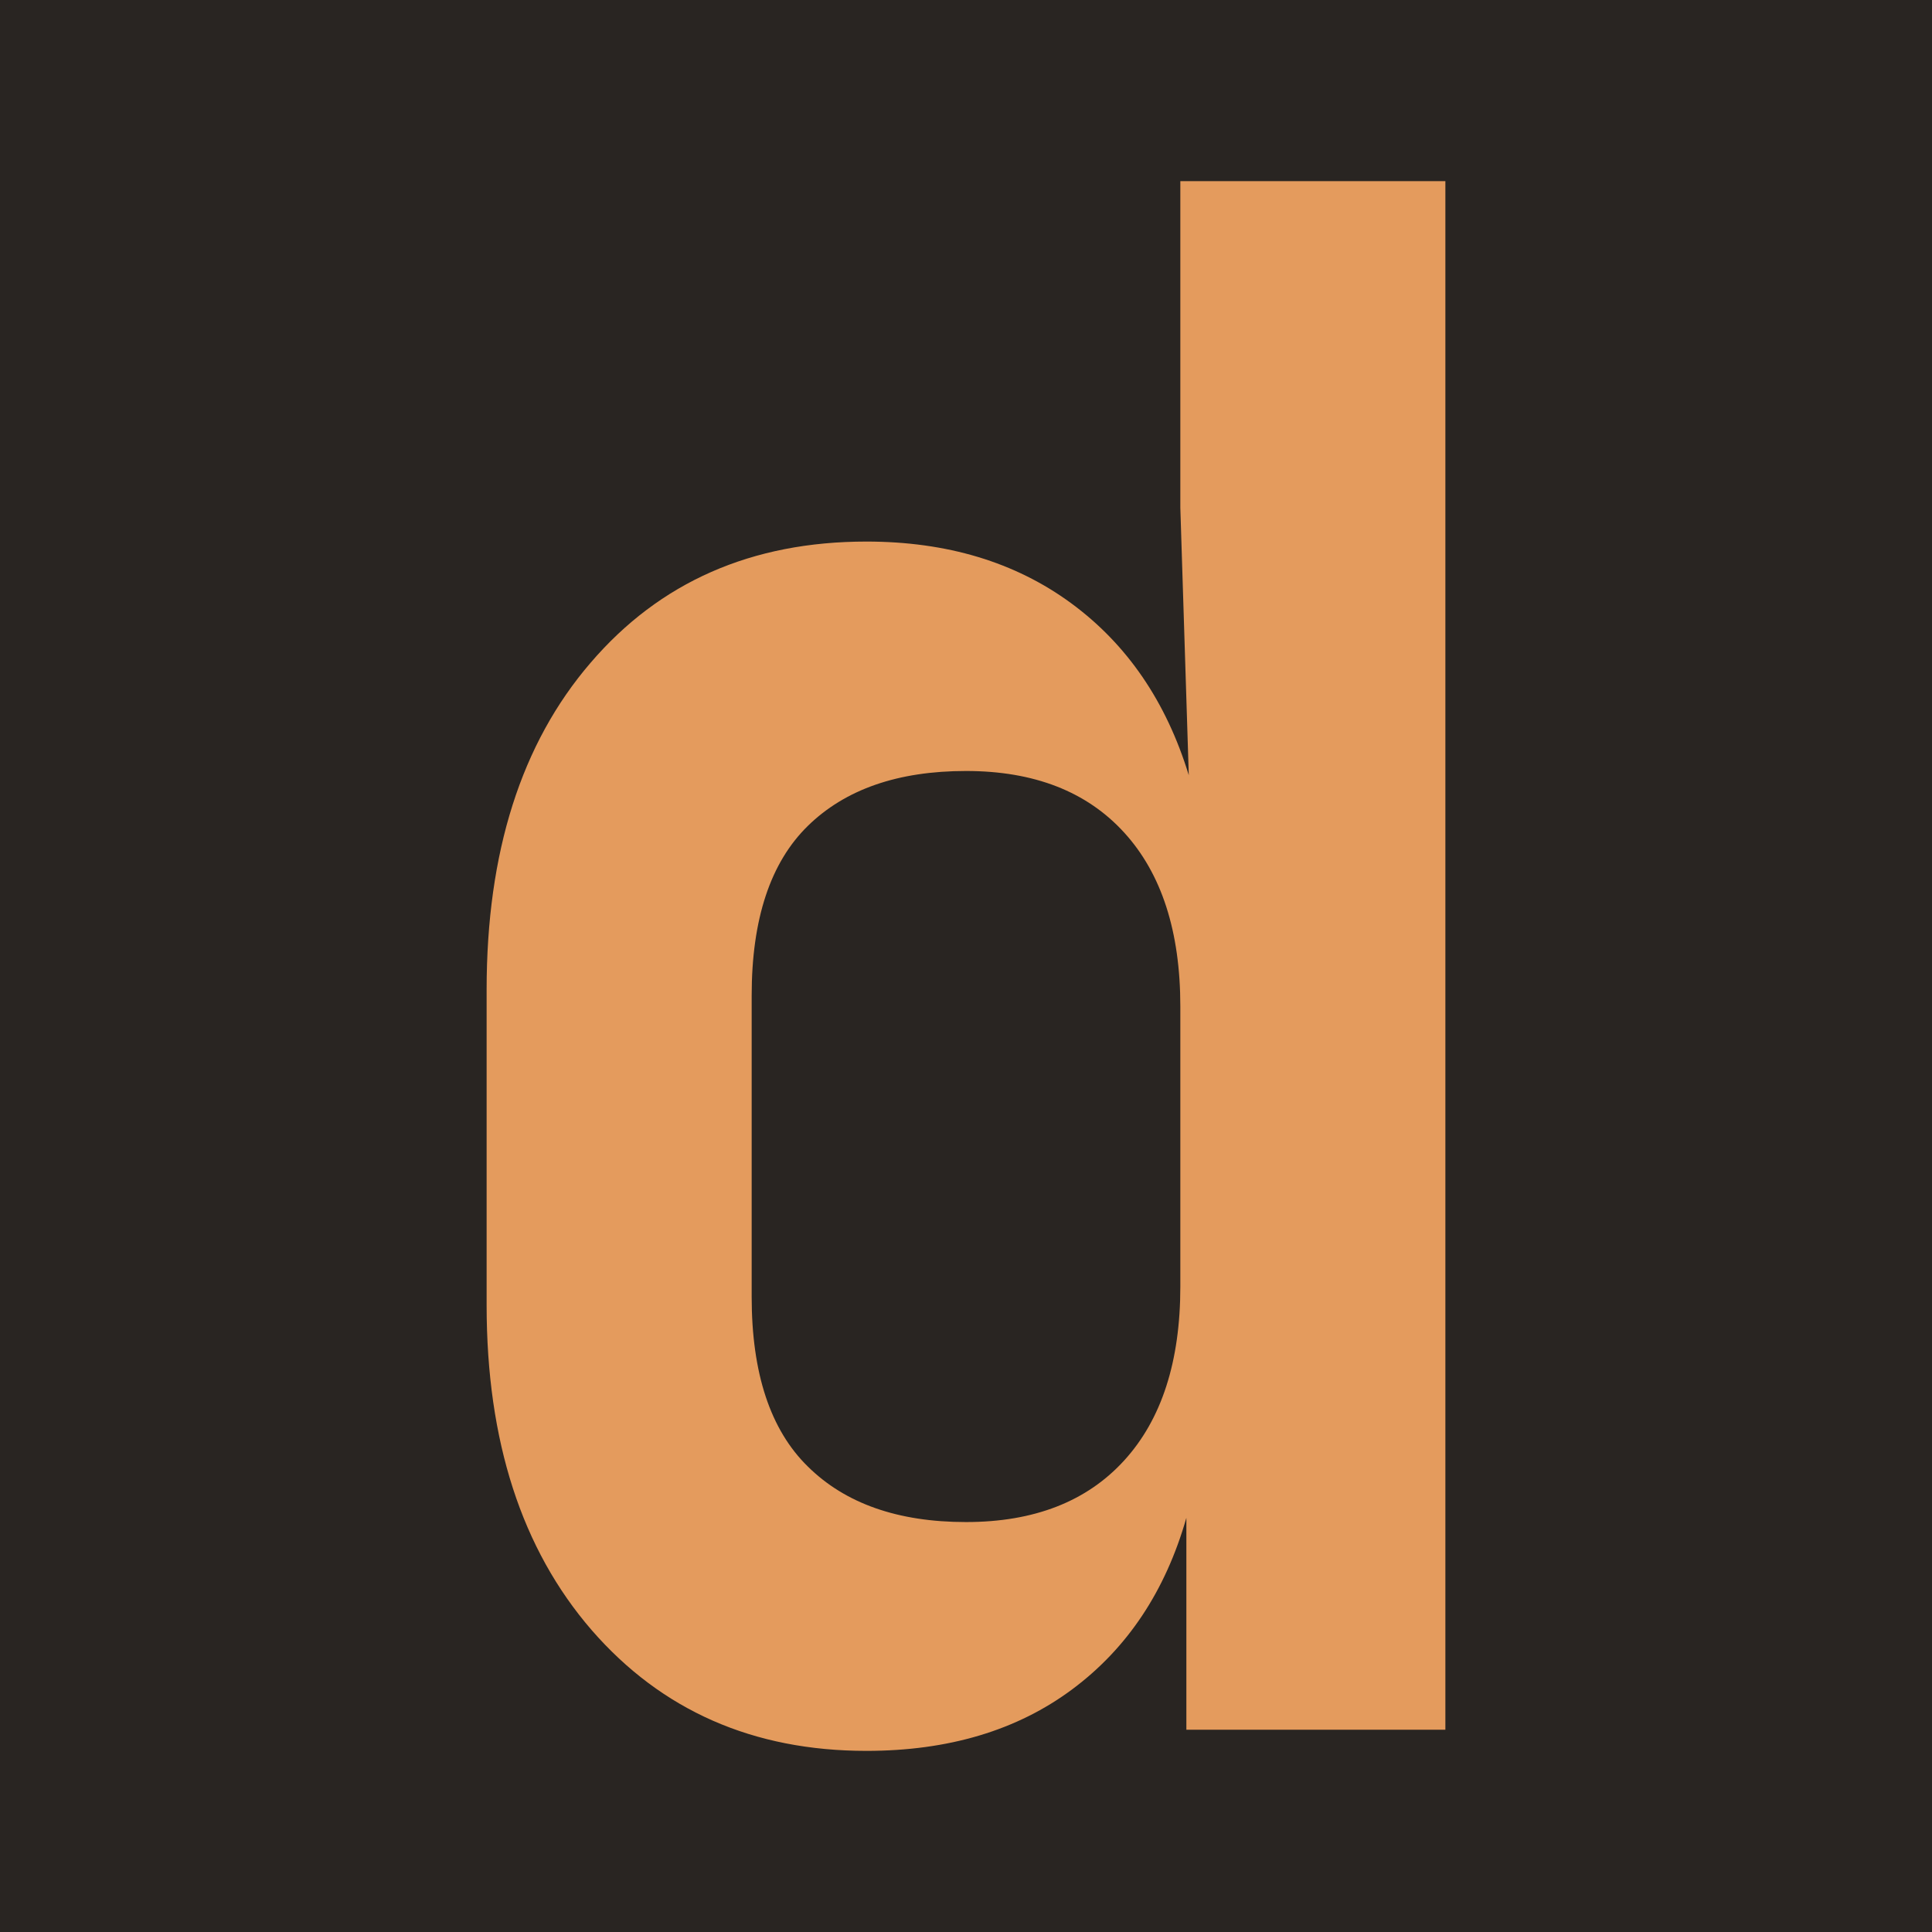
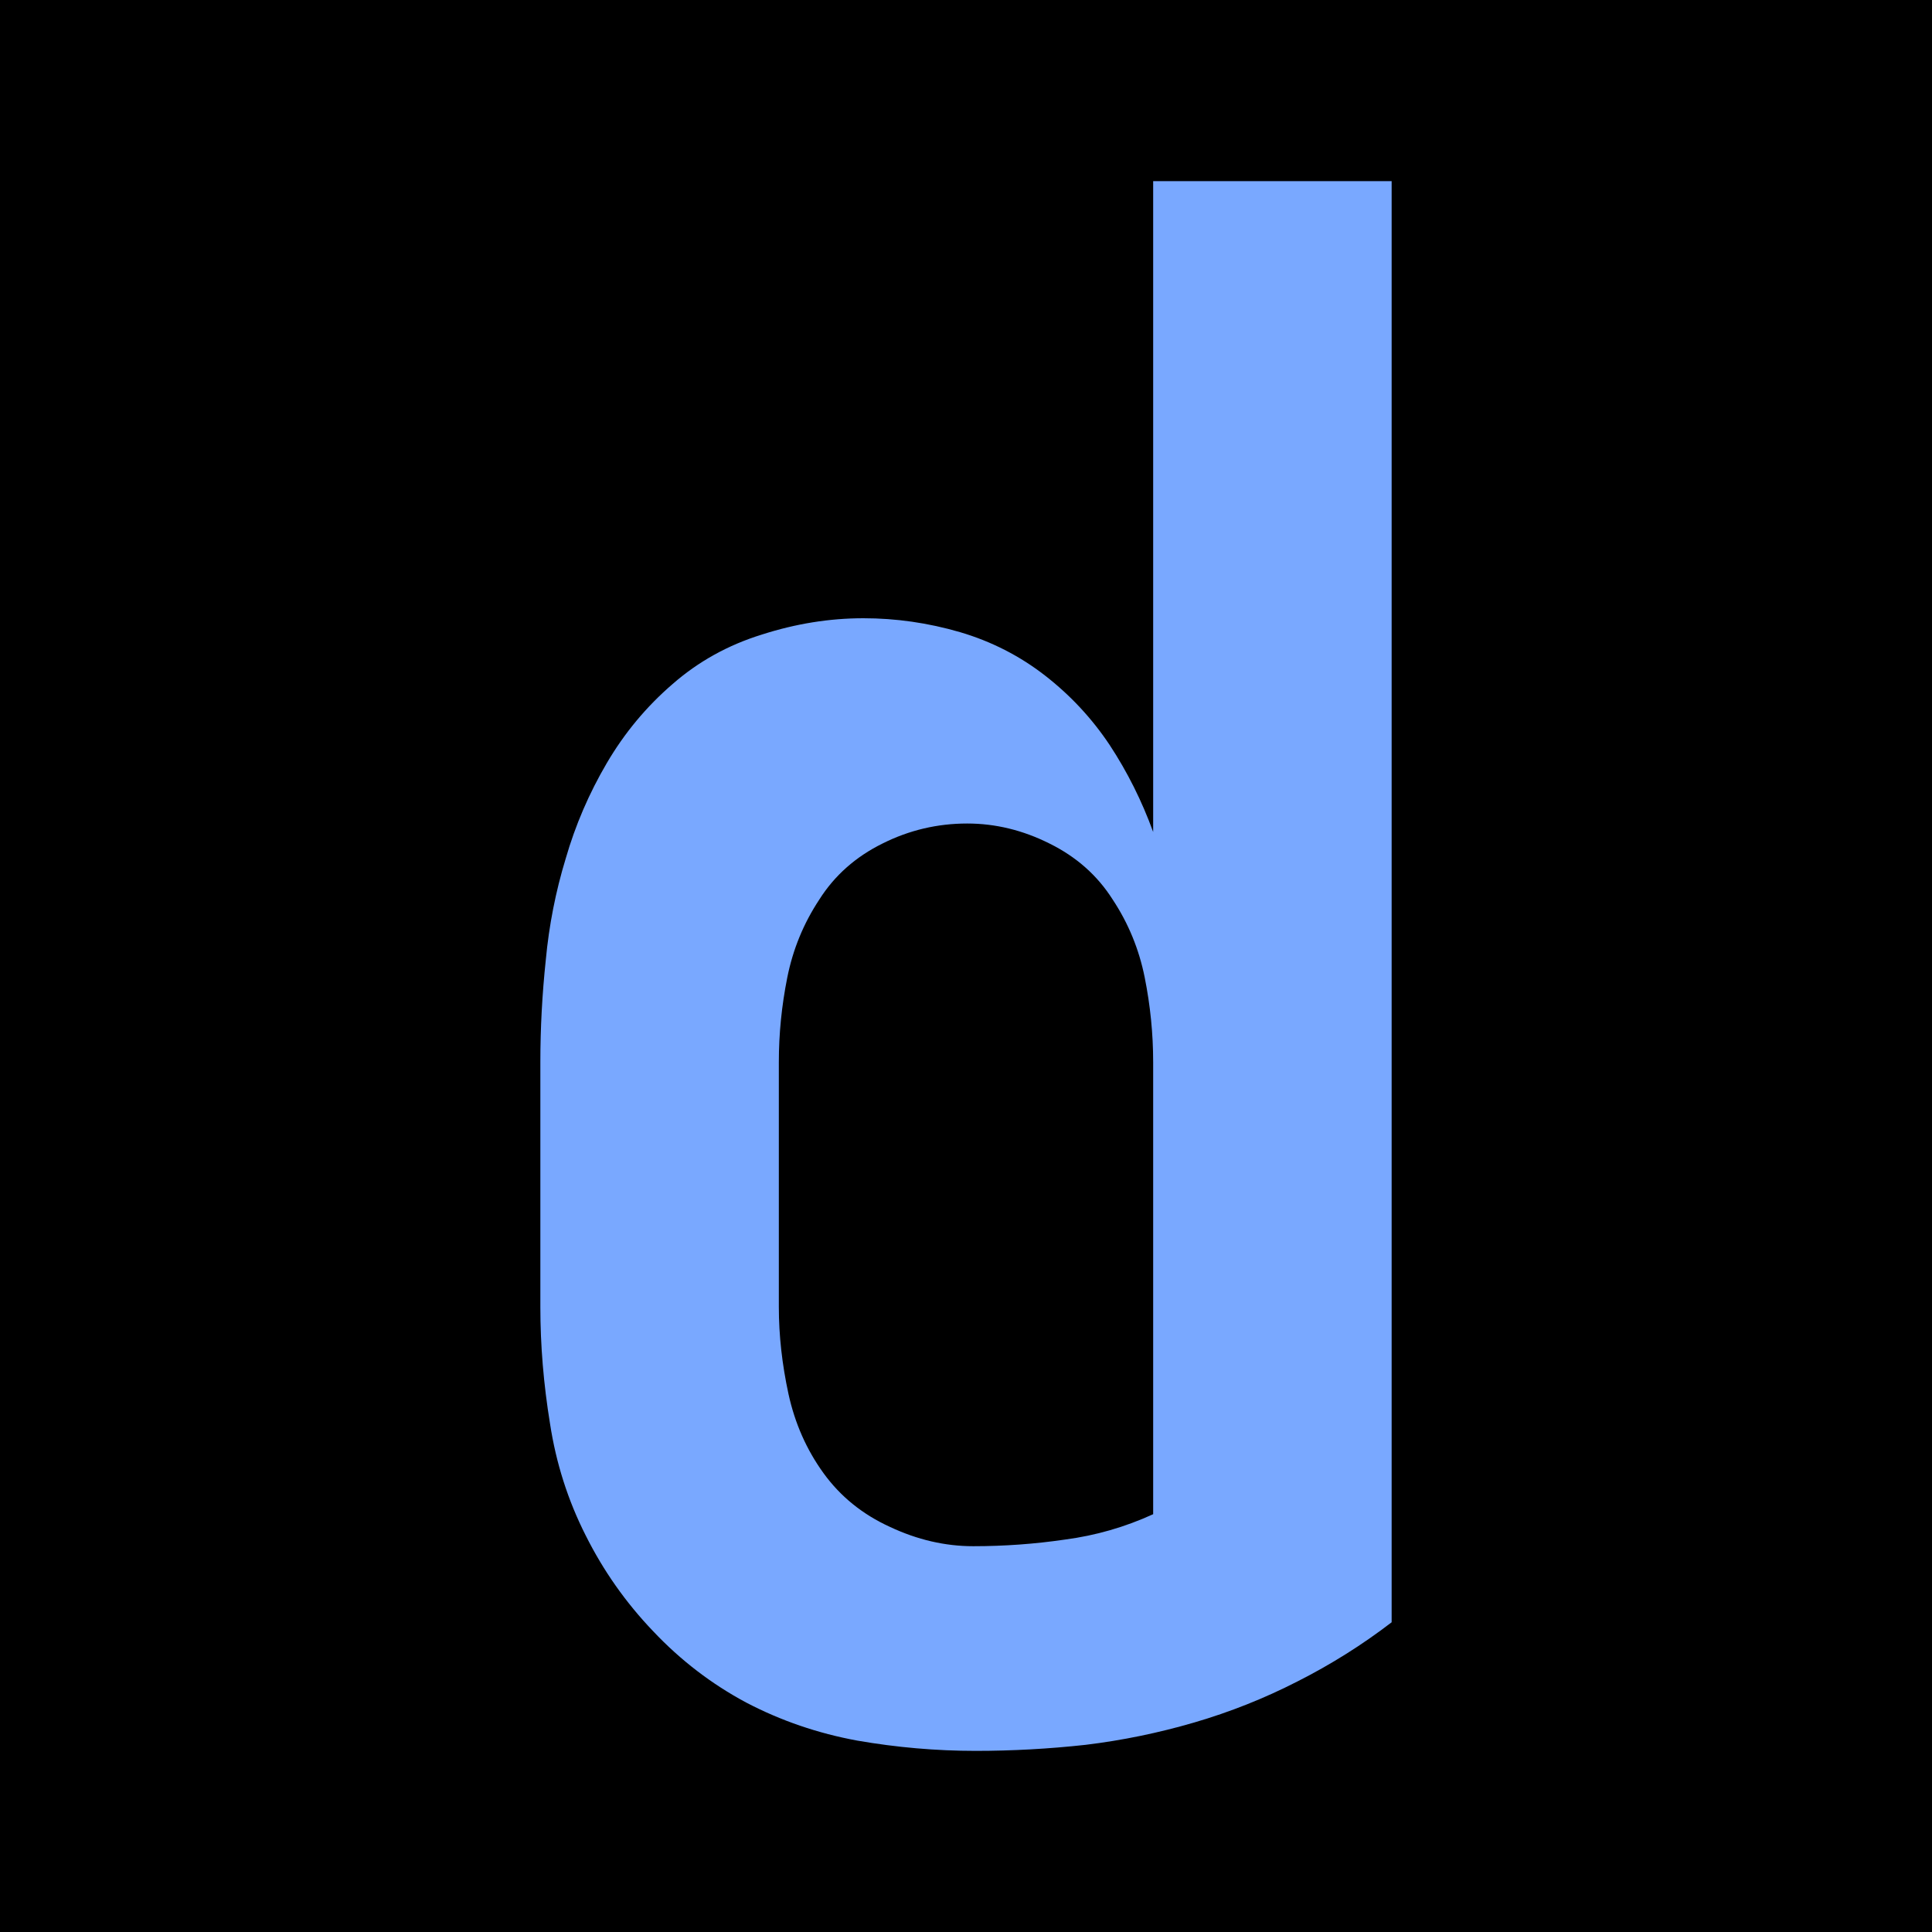
<svg xmlns="http://www.w3.org/2000/svg" viewBox="0 0 32 32">
-   <rect width="32" height="32" fill="#292522" />
-   <path d="M14.35 29Q11.54 29 9.8 27Q8.06 24.99 8.06 21.62V16.39Q8.06 12.98 9.78 10.98Q11.5 8.97 14.35 8.97Q16.35 8.97 17.74 9.99Q19.13 11.01 19.69 12.84L19.55 8.41V3H23.94V28.65H19.65V25.14Q19.13 26.96 17.76 27.98Q16.39 29 14.35 29ZM16 25.21Q17.69 25.21 18.62 24.19Q19.55 23.17 19.55 21.31V16.67Q19.55 14.81 18.62 13.79Q17.69 12.77 16 12.77Q14.31 12.77 13.38 13.68Q12.45 14.59 12.45 16.49V21.48Q12.45 23.38 13.38 24.29Q14.31 25.21 16 25.21Z" fill="#e49b5d" />
+   <rect width="32" height="32" fill="#000000" />
+   <path d="M16.16 29Q15.18 29 14.2 28.83Q13.22 28.65 12.36 28.2Q11.5 27.74 10.82 27.02Q10.14 26.31 9.7 25.43Q9.26 24.56 9.11 23.58Q8.95 22.6 8.95 21.65V17.59Q8.95 16.75 9.04 15.9Q9.12 15.04 9.37 14.22Q9.61 13.39 10.05 12.64Q10.49 11.89 11.14 11.33Q11.78 10.77 12.62 10.51Q13.46 10.24 14.3 10.24Q15.11 10.24 15.9 10.47Q16.68 10.7 17.31 11.19Q17.94 11.68 18.38 12.34Q18.82 13.01 19.1 13.78V3H23.05V26.87Q22.32 27.43 21.49 27.85Q20.67 28.27 19.78 28.53Q18.89 28.79 17.98 28.9Q17.07 29 16.16 29ZM16.12 25.61Q16.89 25.61 17.64 25.5Q18.4 25.4 19.1 25.08V17.59Q19.1 16.89 18.96 16.19Q18.82 15.49 18.43 14.9Q18.05 14.3 17.38 13.97Q16.72 13.64 16.02 13.64Q15.28 13.64 14.62 13.97Q13.95 14.3 13.57 14.9Q13.18 15.49 13.04 16.19Q12.9 16.89 12.9 17.59V21.65Q12.9 22.35 13.06 23.09Q13.22 23.82 13.64 24.4Q14.06 24.98 14.74 25.29Q15.42 25.61 16.12 25.61Z" fill="#79a8ff" />
</svg>
